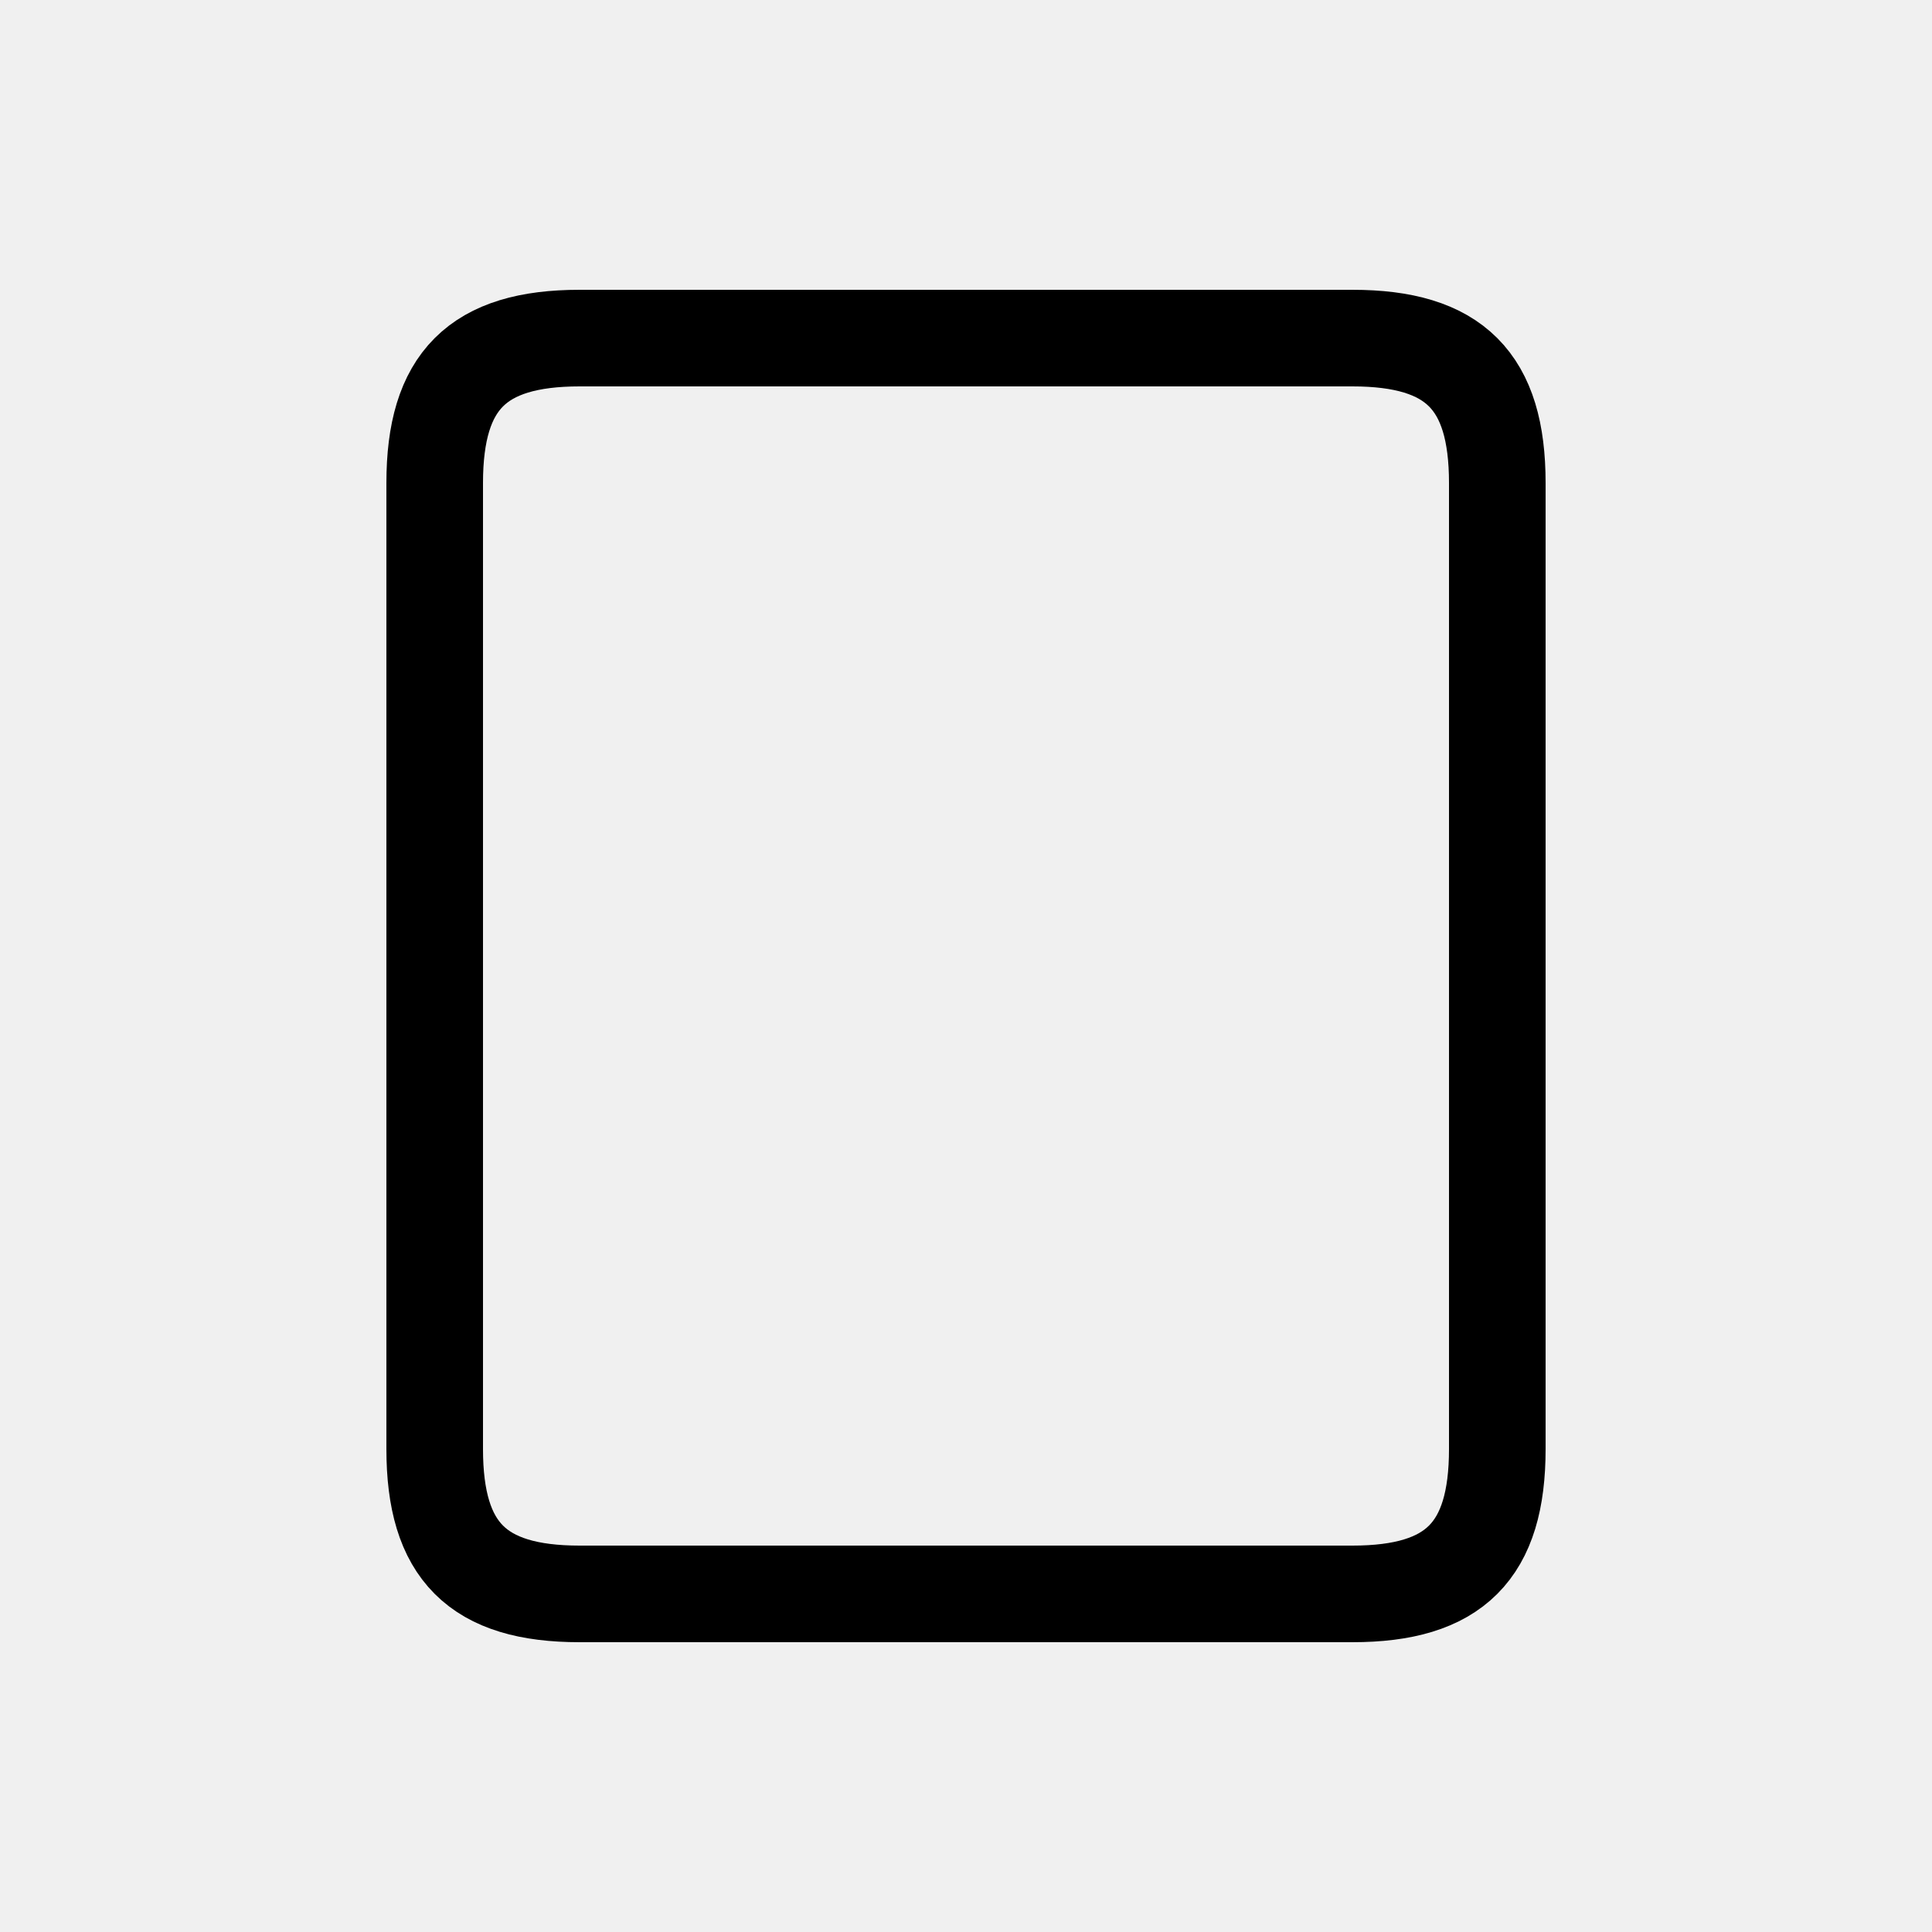
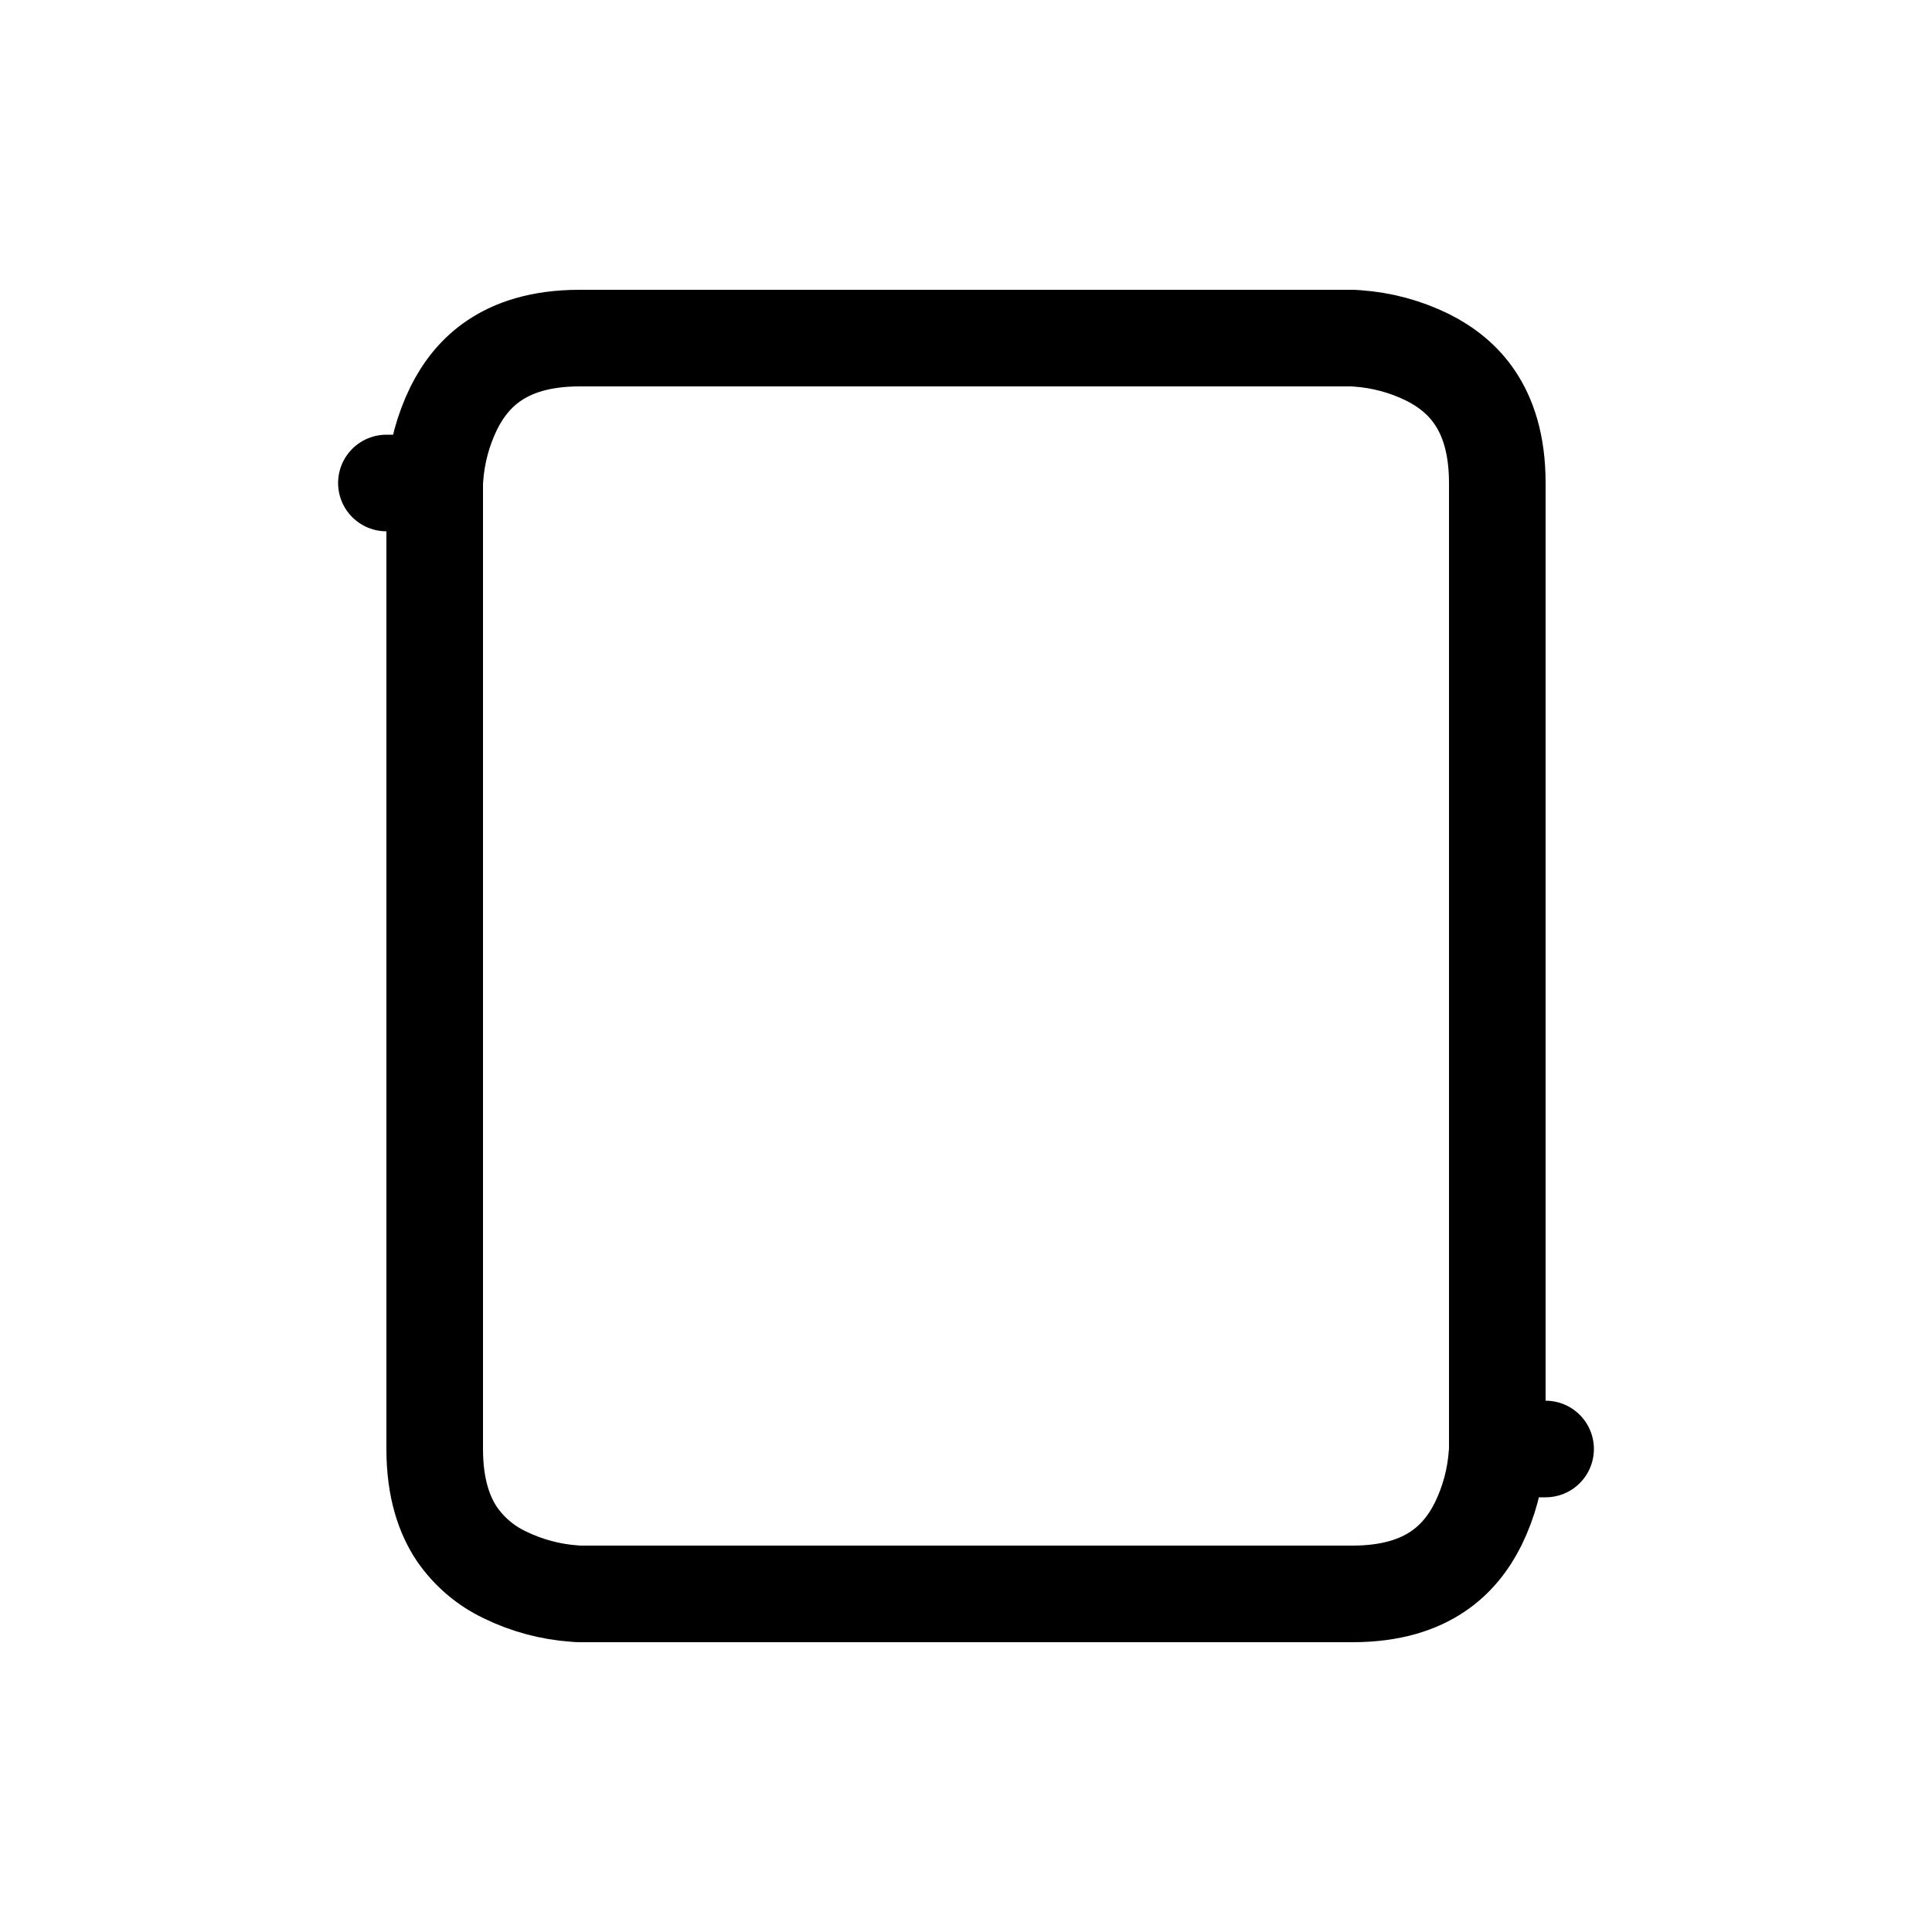
- <svg xmlns="http://www.w3.org/2000/svg" width="20" height="20" class="bi bi-document" viewBox="0 0 20 20">
-   <path fill="none" stroke="currentColor" d="M6 3.5c-1.057 0-1.5.443-1.5 1.5v10c0 1.057.443 1.5 1.5 1.5h8c1.057 0 1.5-.443 1.5-1.5V5c0-1.057-.443-1.5-1.5-1.5H6z" />
+ <svg xmlns="http://www.w3.org/2000/svg" width="20" height="20" fill="none" class="bi" viewBox="0 0 20 20">
+   <path fill="#fff" d="M0 0h20v20H0z" />
+   <path stroke="#000" stroke-linejoin="round" d="M6 3.5h8.006l.044.003a1.958 1.958 0 01.726.195c.191.095.367.23.495.423.127.19.229.466.229.879v10.006l-.003.044a1.959 1.959 0 01-.195.726c-.095.191-.23.367-.423.495-.19.127-.466.229-.879.229H6.004h0-.002 0-.008l-.044-.003a1.96 1.96 0 01-.726-.195 1.256 1.256 0 01-.495-.423c-.127-.19-.229-.466-.229-.879V5.004v0-.002 0-.008l.003-.044a1.959 1.959 0 01.195-.726c.095-.191.23-.367.423-.495.19-.127.466-.229.879-.229zM4.337 5H4h.337zM16 15h-.337H16zM13.998 3.5h0z" />
</svg>
